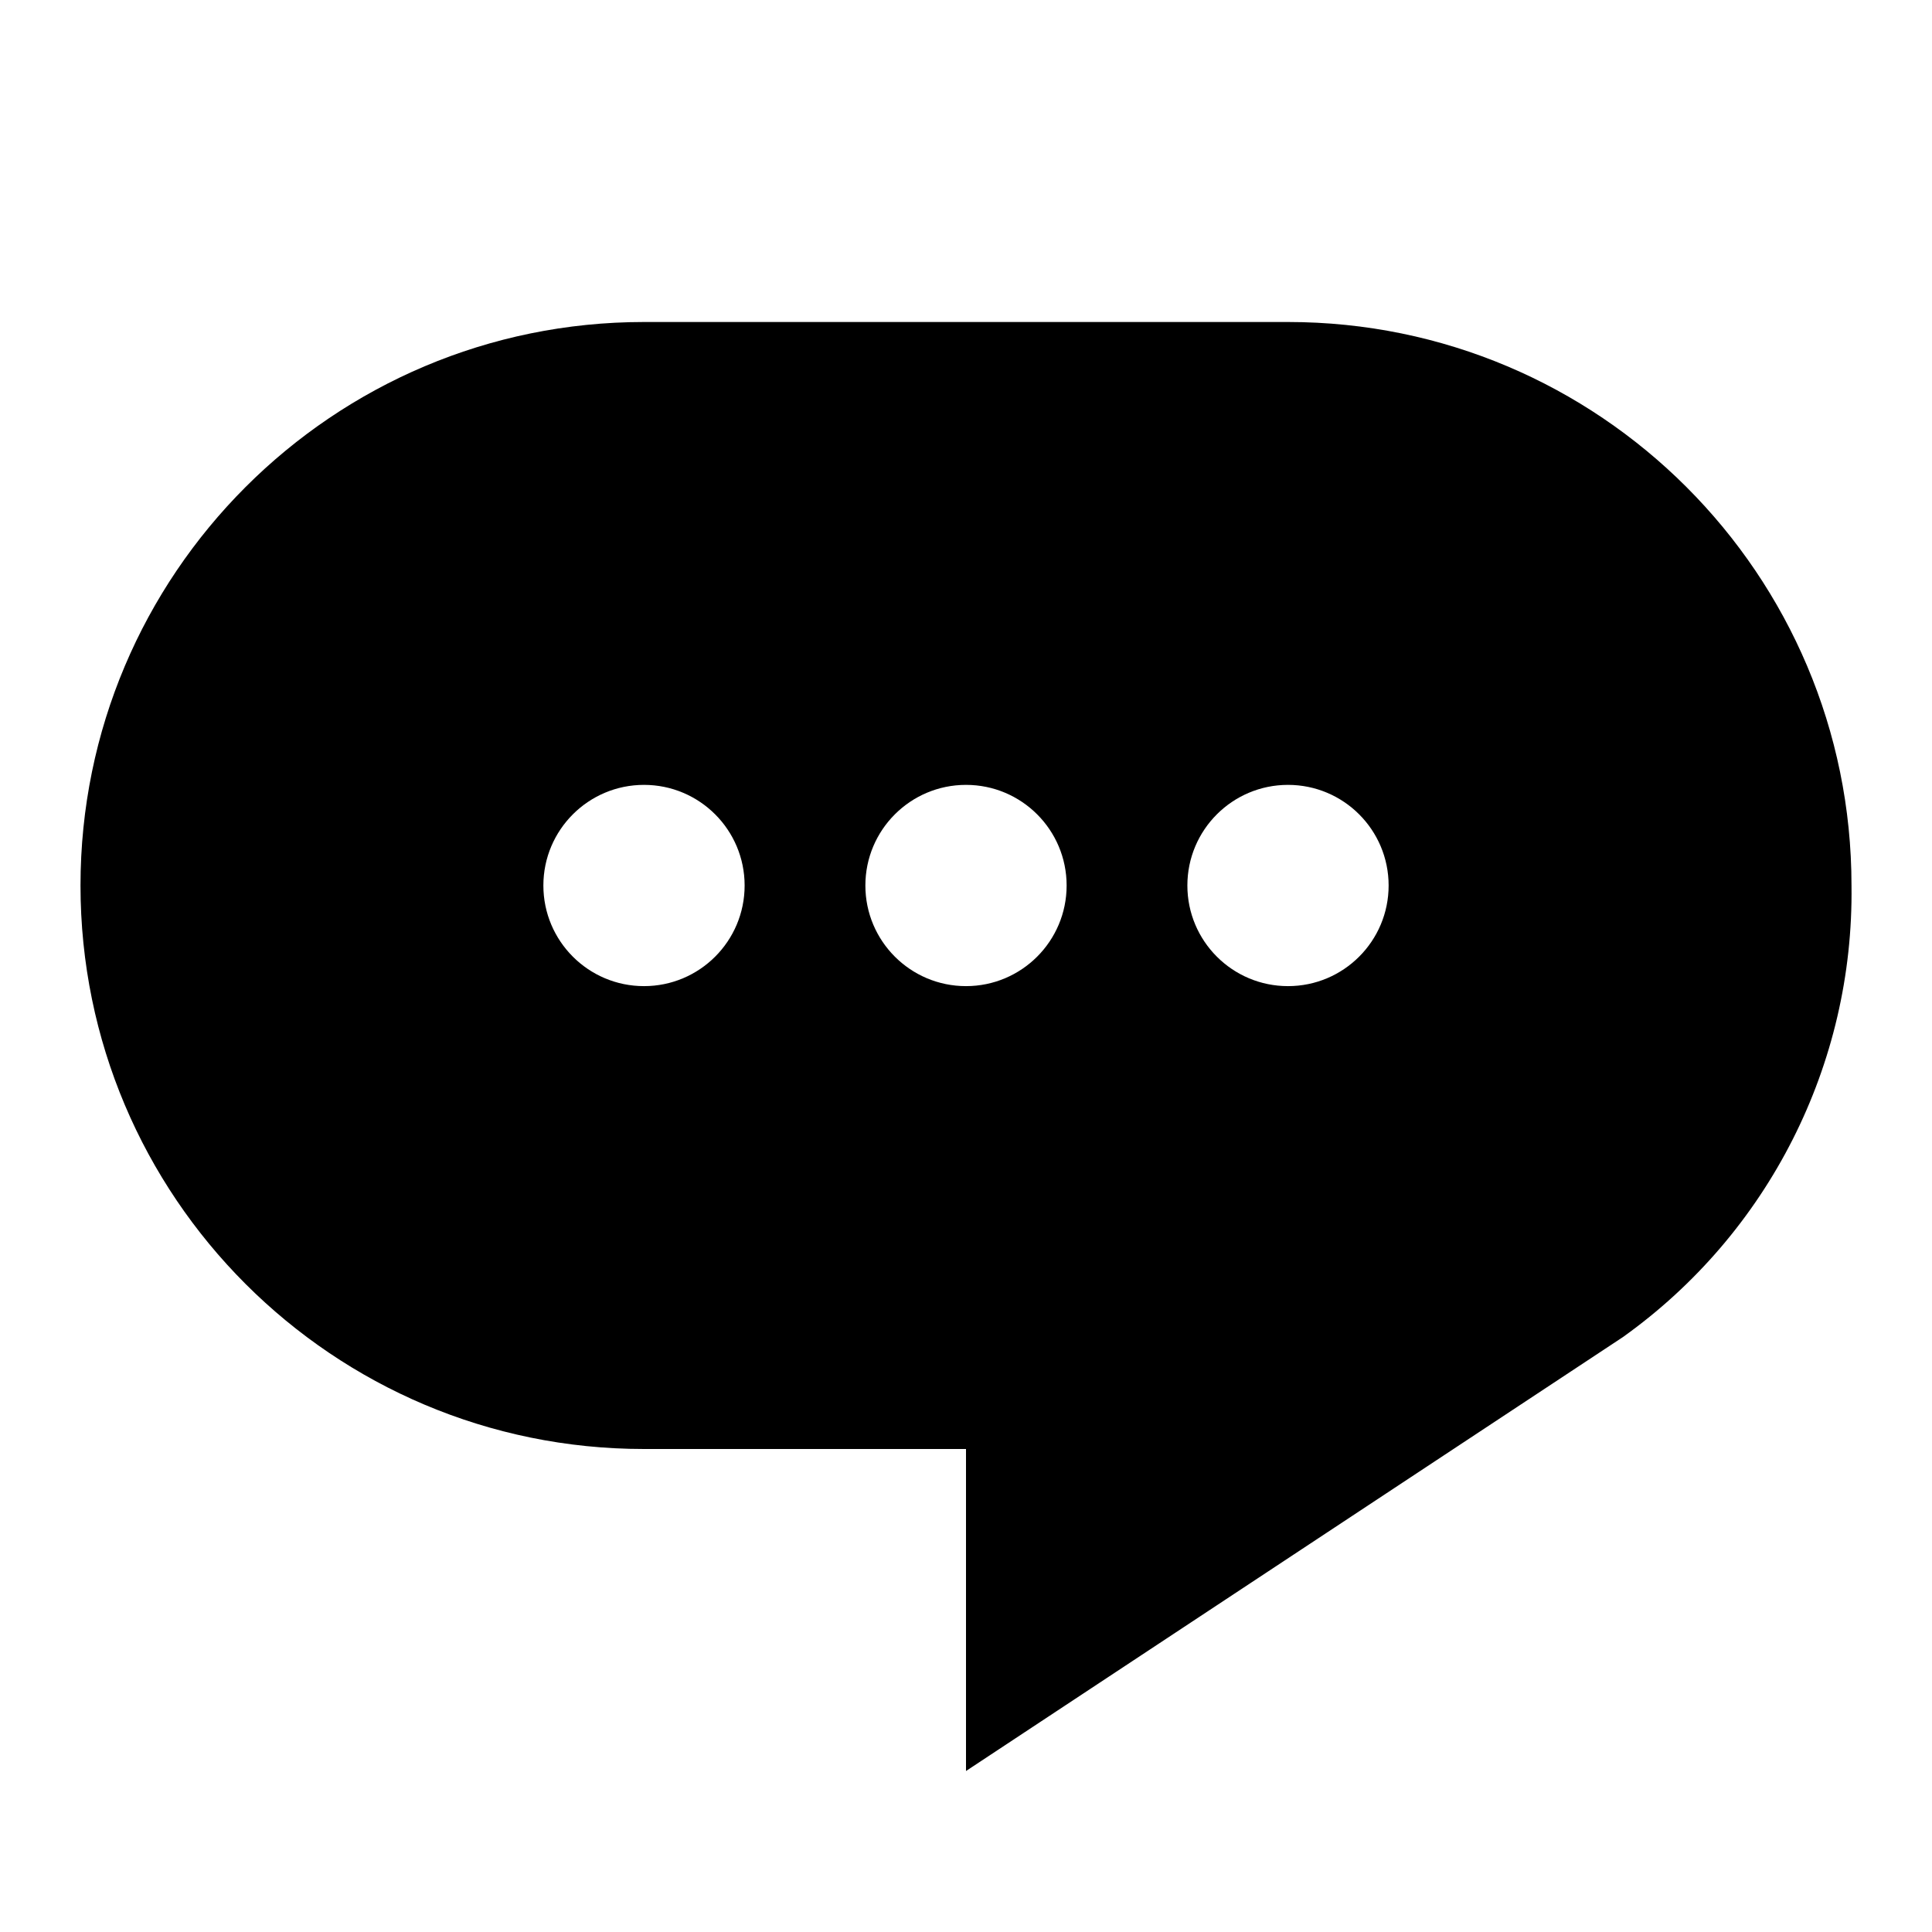
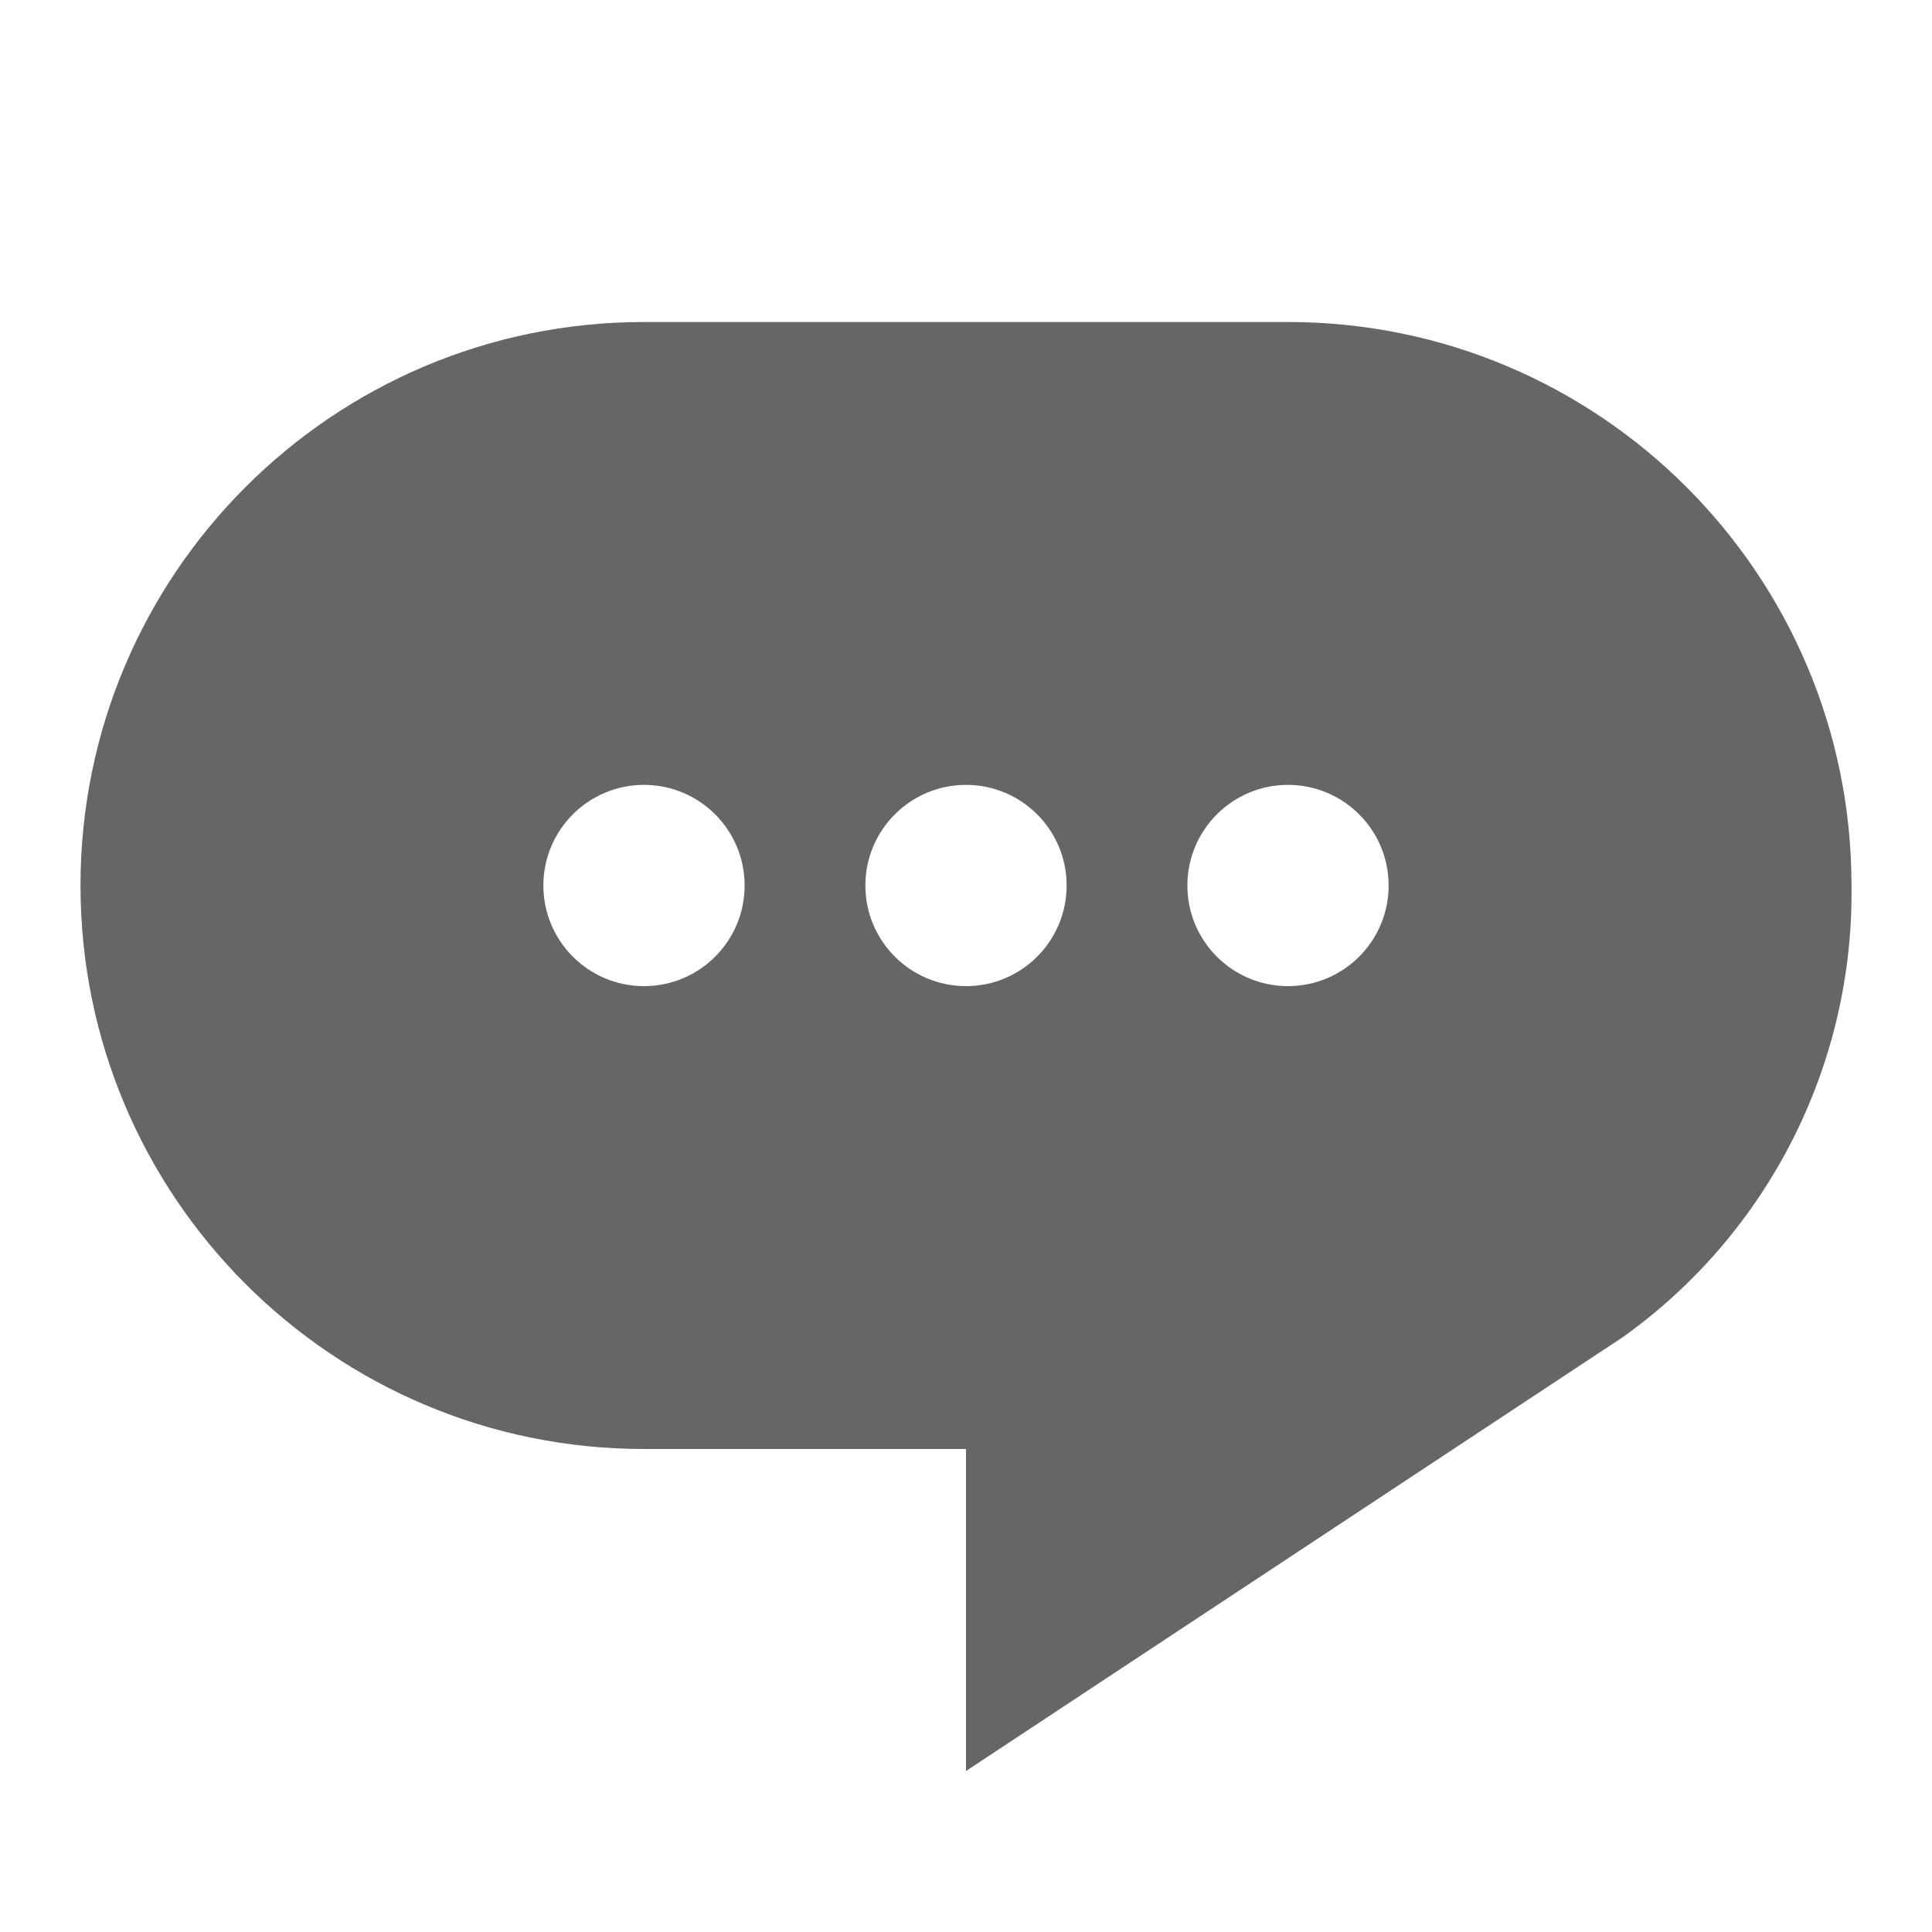
- <svg xmlns="http://www.w3.org/2000/svg" viewBox="0 0 24 24" data-supported-dps="24x24" fill="currentColor" class="w-3 h-3 block mx-0.5">
+ <svg xmlns="http://www.w3.org/2000/svg" viewBox="0 0 24 24" data-supported-dps="24x24" fill="rgba(0,0,0,0.6)" class="w-3 h-3 block mx-0.5">
  <path d="M16 4H8a7 7 0 000 14h4v4l8.16-5.39A6.78 6.78 0 0023 11a7 7 0 00-7-7zm-8 8.25A1.25 1.25 0 119.25 11 1.25 1.25 0 018 12.25zm4 0A1.25 1.25 0 1113.25 11 1.25 1.25 0 0112 12.25zm4 0A1.25 1.25 0 1117.25 11 1.25 1.25 0 0116 12.25z" />
</svg>
